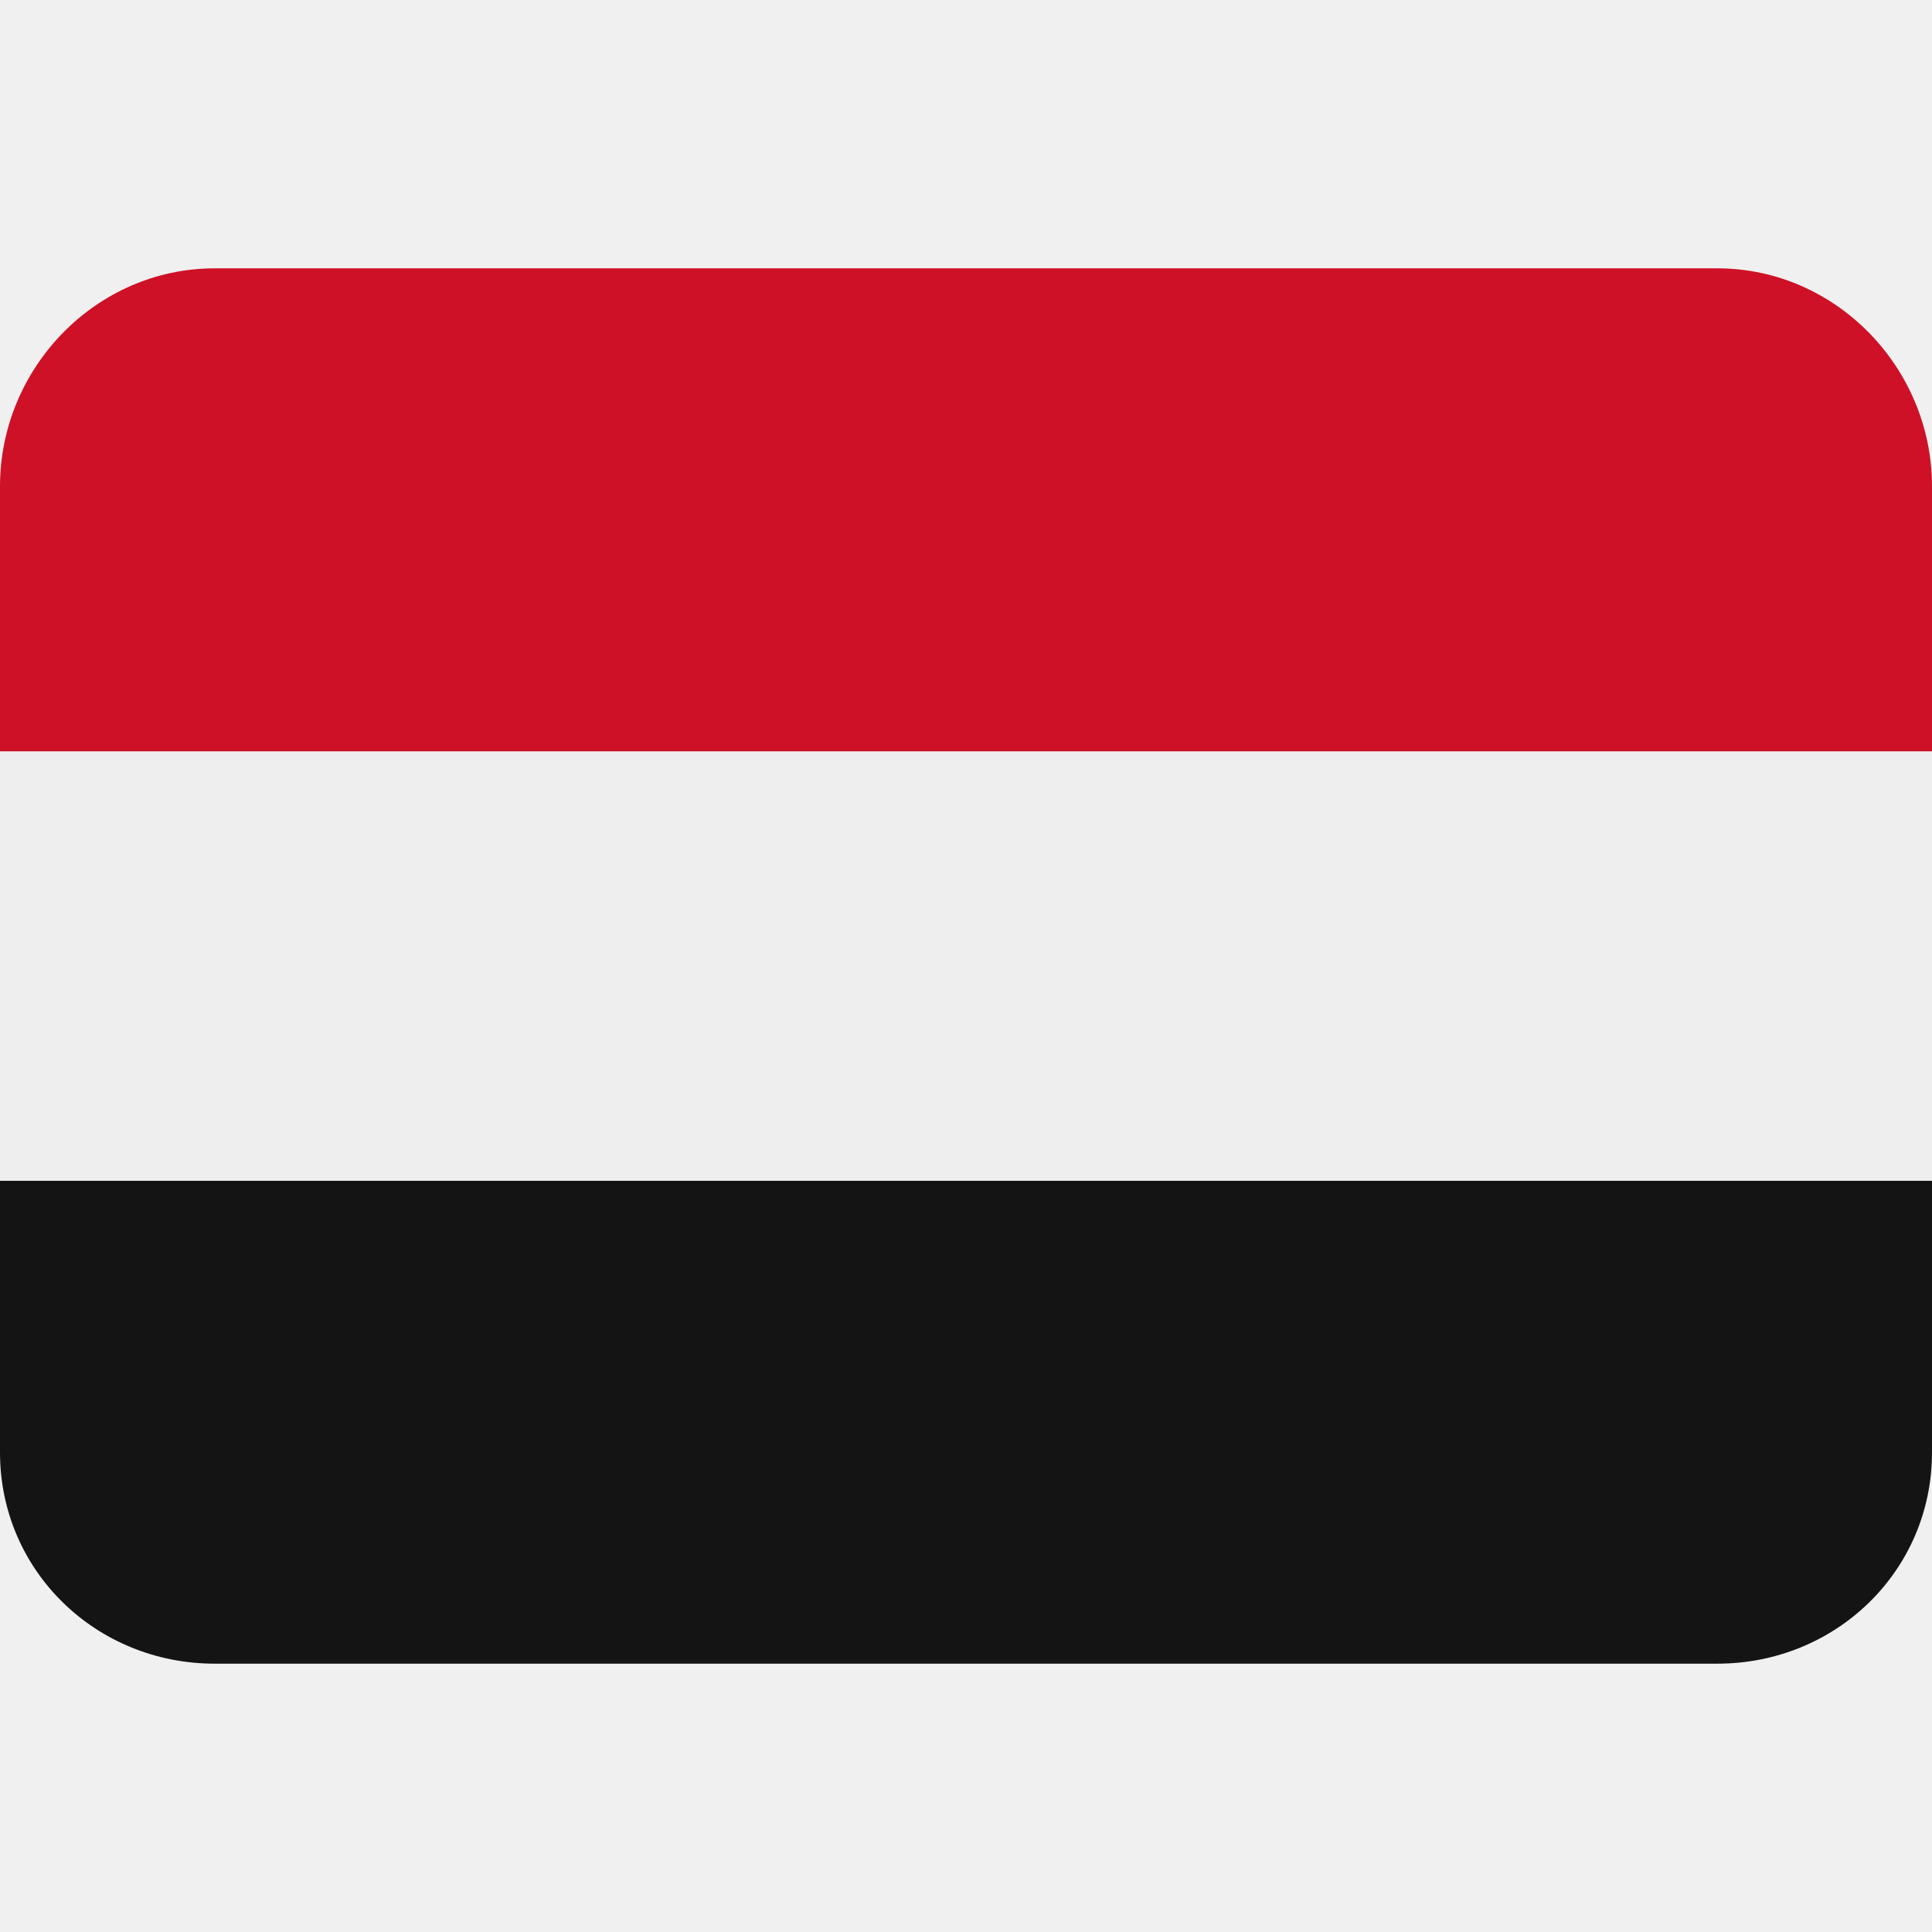
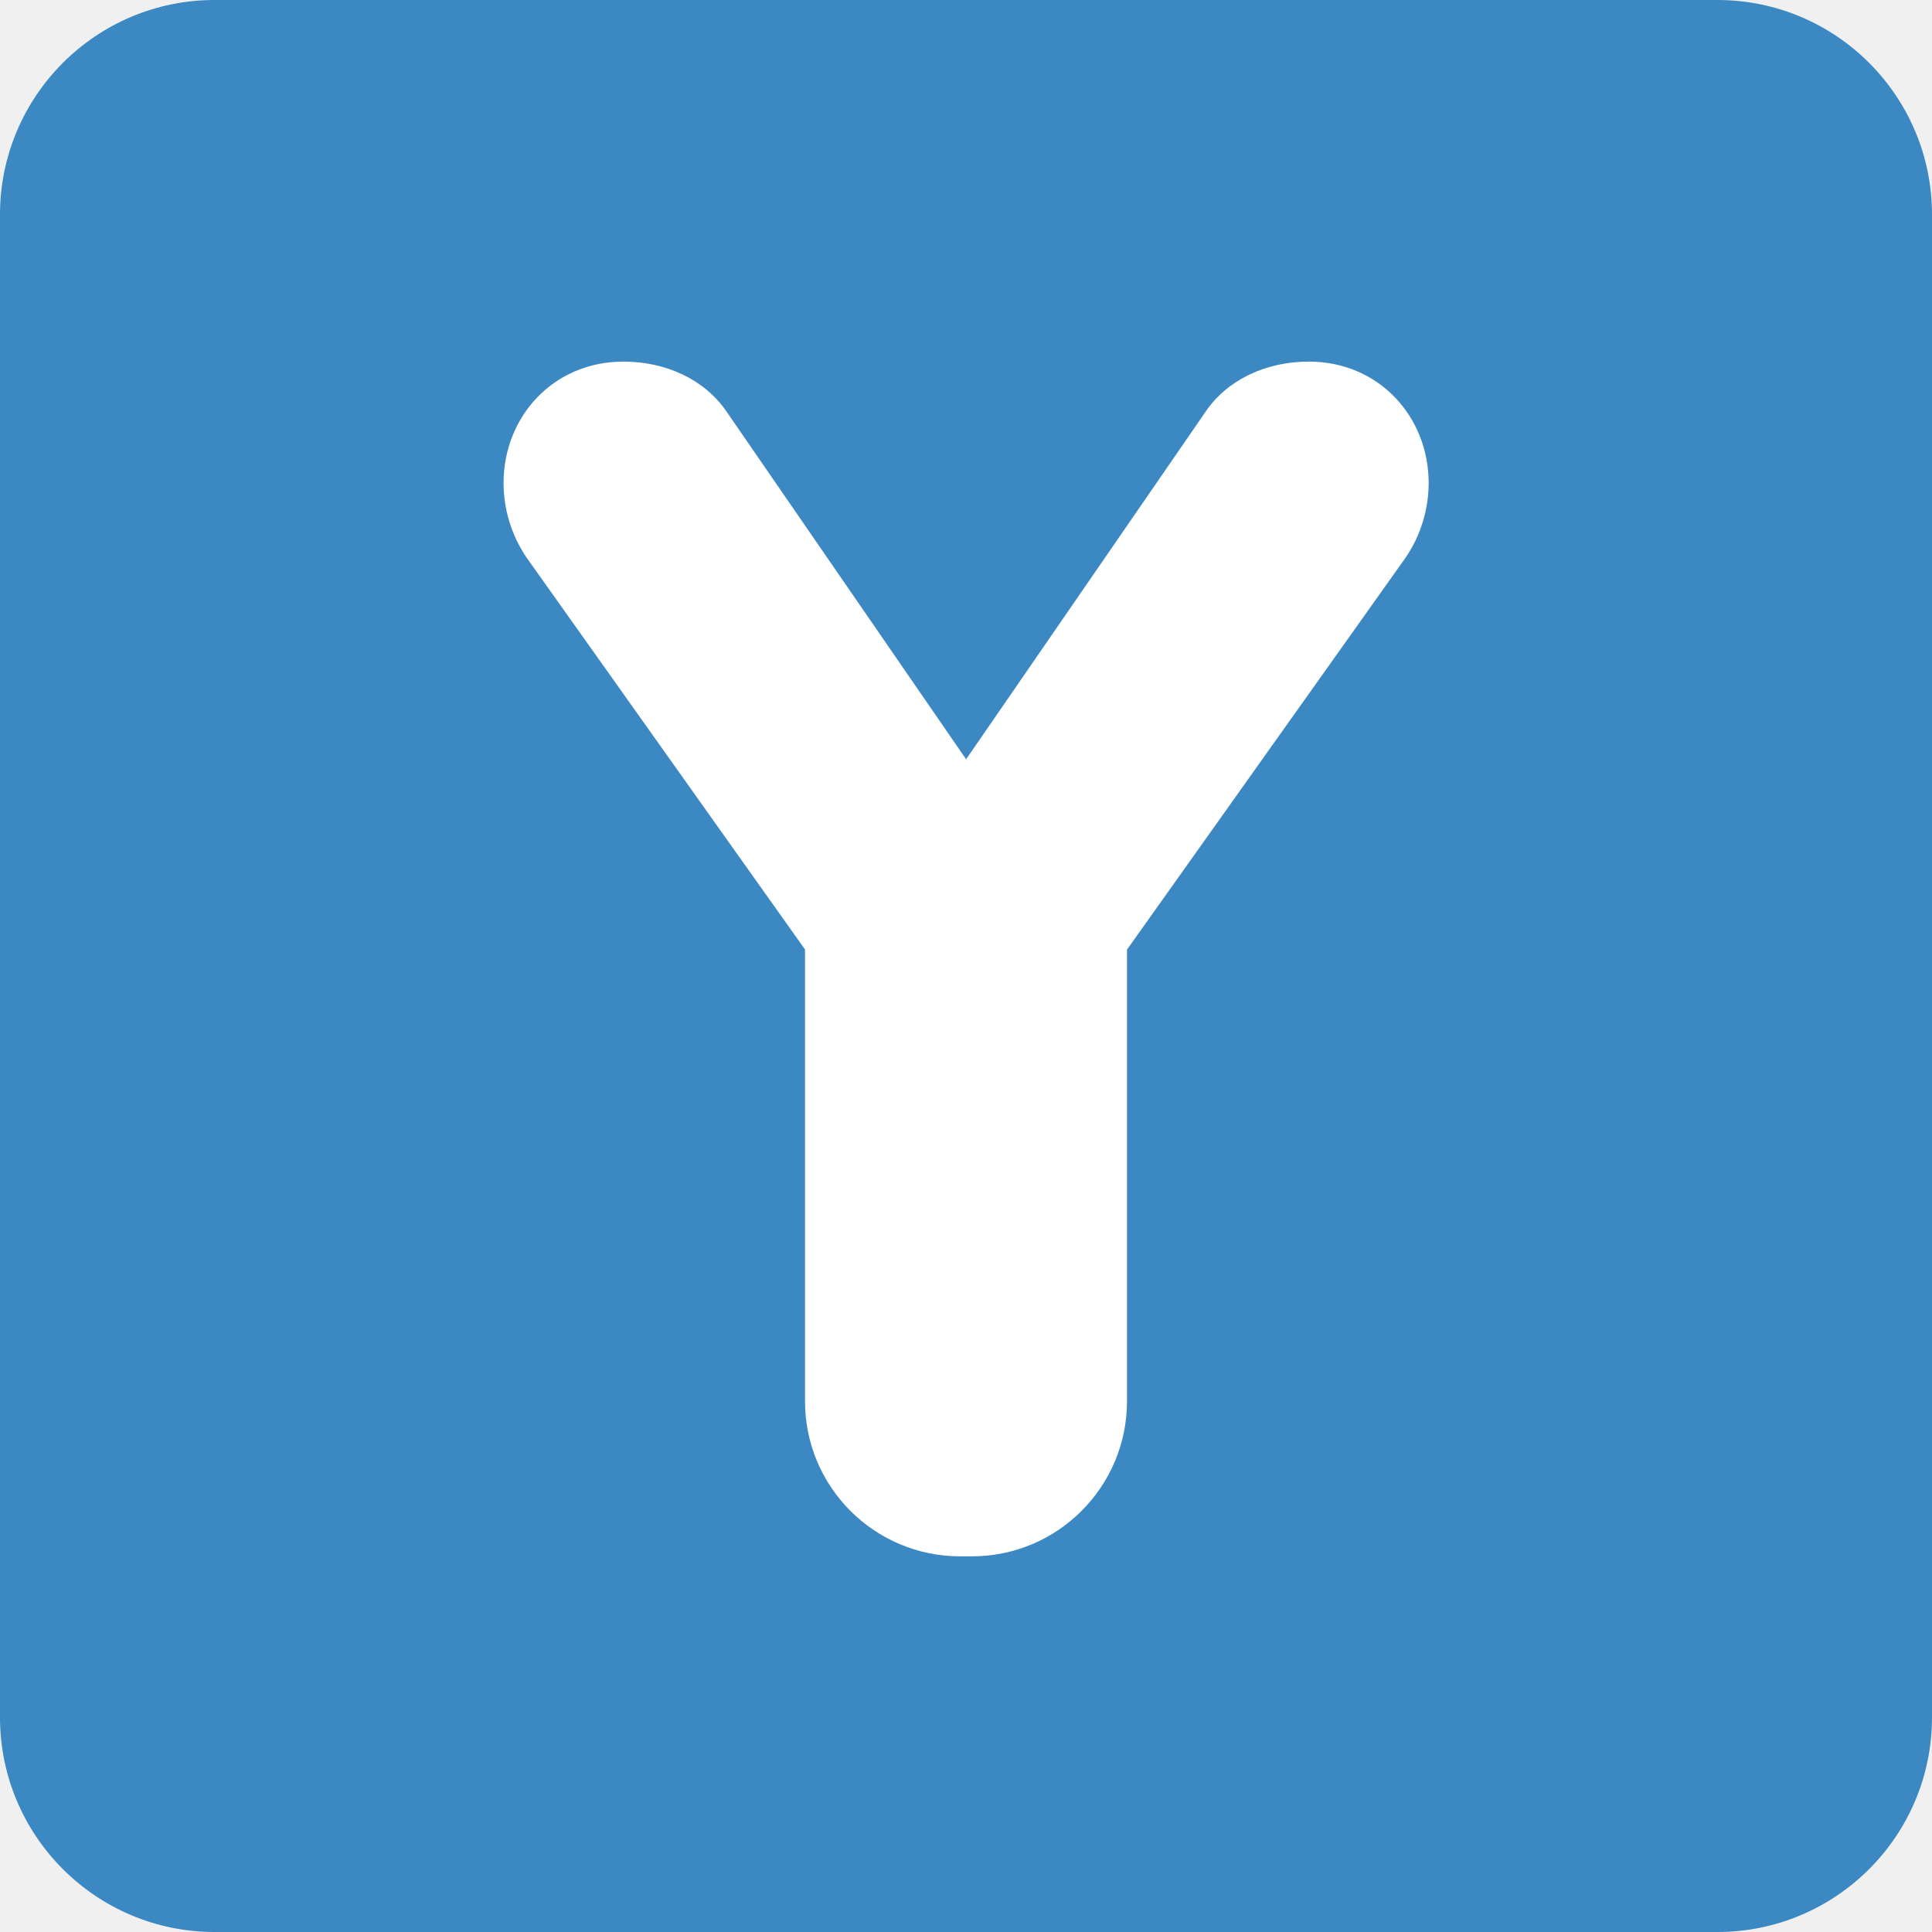
<svg xmlns="http://www.w3.org/2000/svg" viewBox="0 0 36 36">
-   <path fill="#141414" d="M0 27.063C0 29.272 1.791 31 4 31h28c2.209 0 4-1.728 4-3.937V22H0v5.063z" />
-   <path fill="#EEE" d="M0 14h36v8H0z" />
-   <path fill="#CE1126" d="M32 5H4C1.791 5 0 6.854 0 9.063V14h36V9.063C36 6.854 34.209 5 32 5z" />
+   <path fill="#3B88C3" d="M36 32c0 2.209-1.791 4-4 4H4c-2.209 0-4-1.791-4-4V4c0-2.209 1.791-4 4-4h28c2.209 0 4 1.791 4 4v28z" />
+   <path fill="#FFF" d="M26.621 9.001c0-1.24-.93-2.263-2.232-2.263-.807 0-1.52.341-1.922.93l-4.465 6.48-4.465-6.48c-.403-.589-1.116-.93-1.922-.93-1.302 0-2.232 1.023-2.232 2.263 0 .496.155.992.434 1.396L15 17.692v8.417C15 27.706 16.294 29 17.891 29h.219c1.596 0 2.89-1.294 2.89-2.891v-8.414l5.188-7.299c.279-.403.433-.899.433-1.395z" />
</svg>
